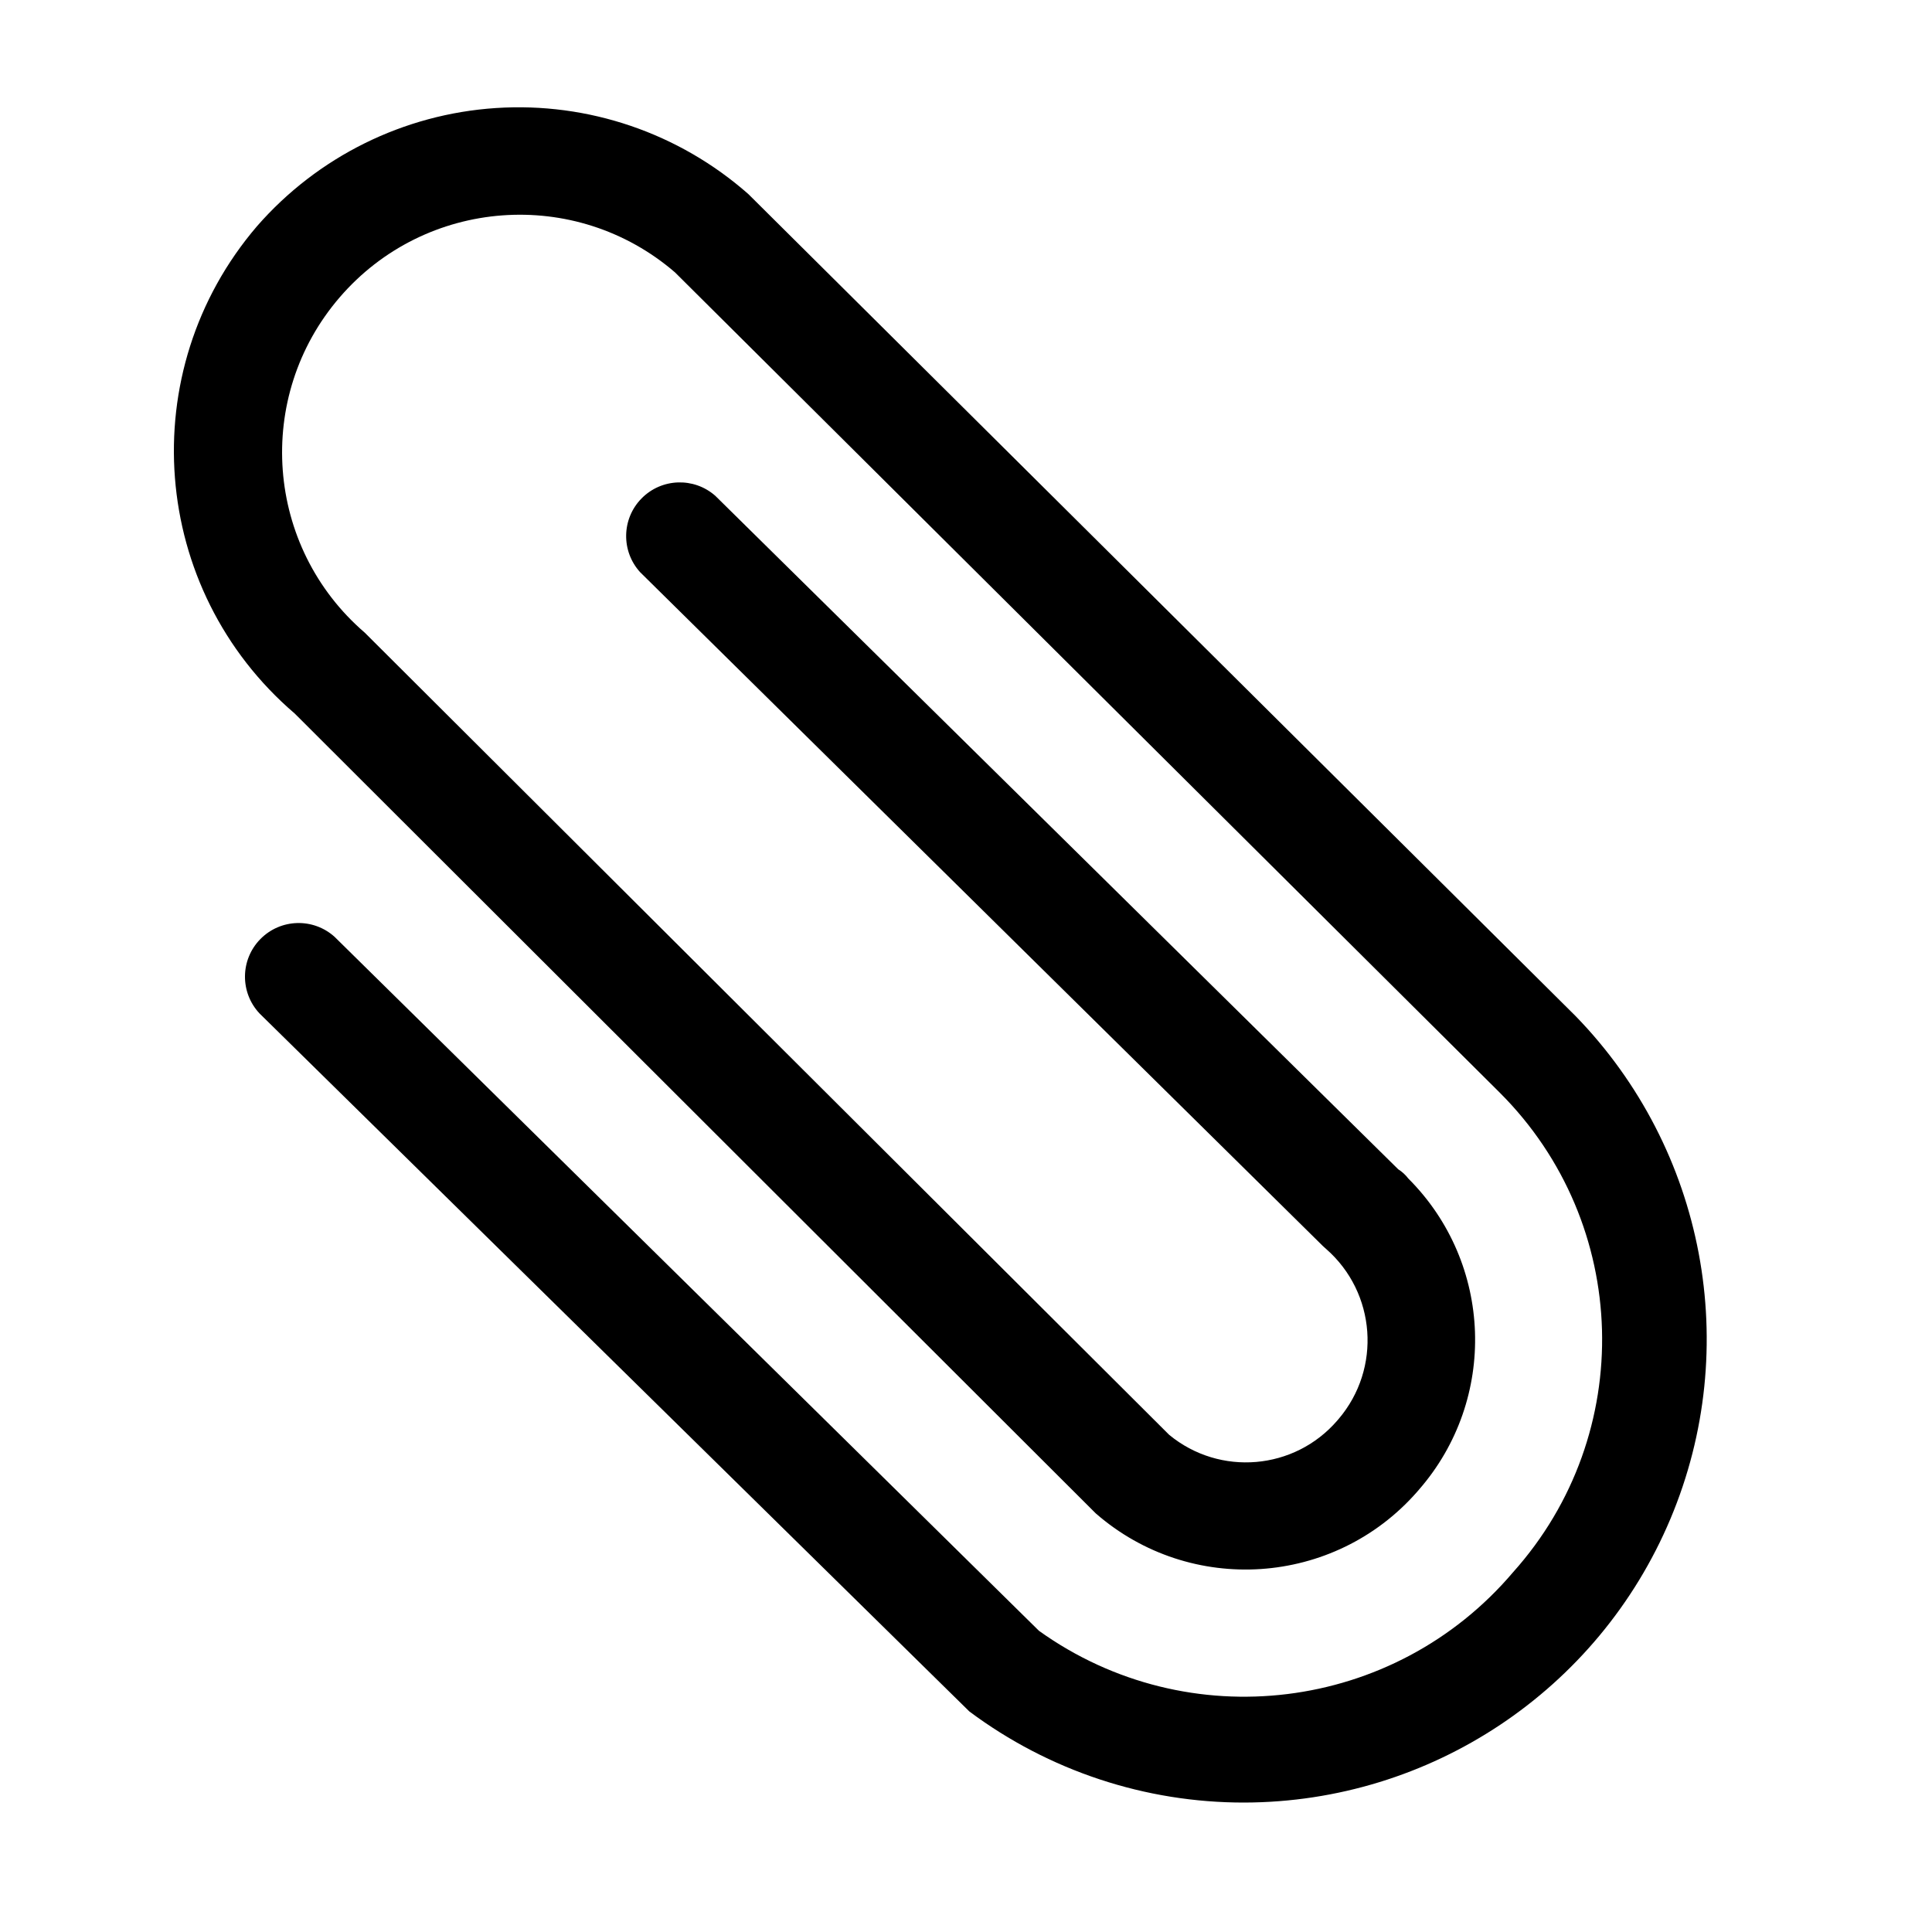
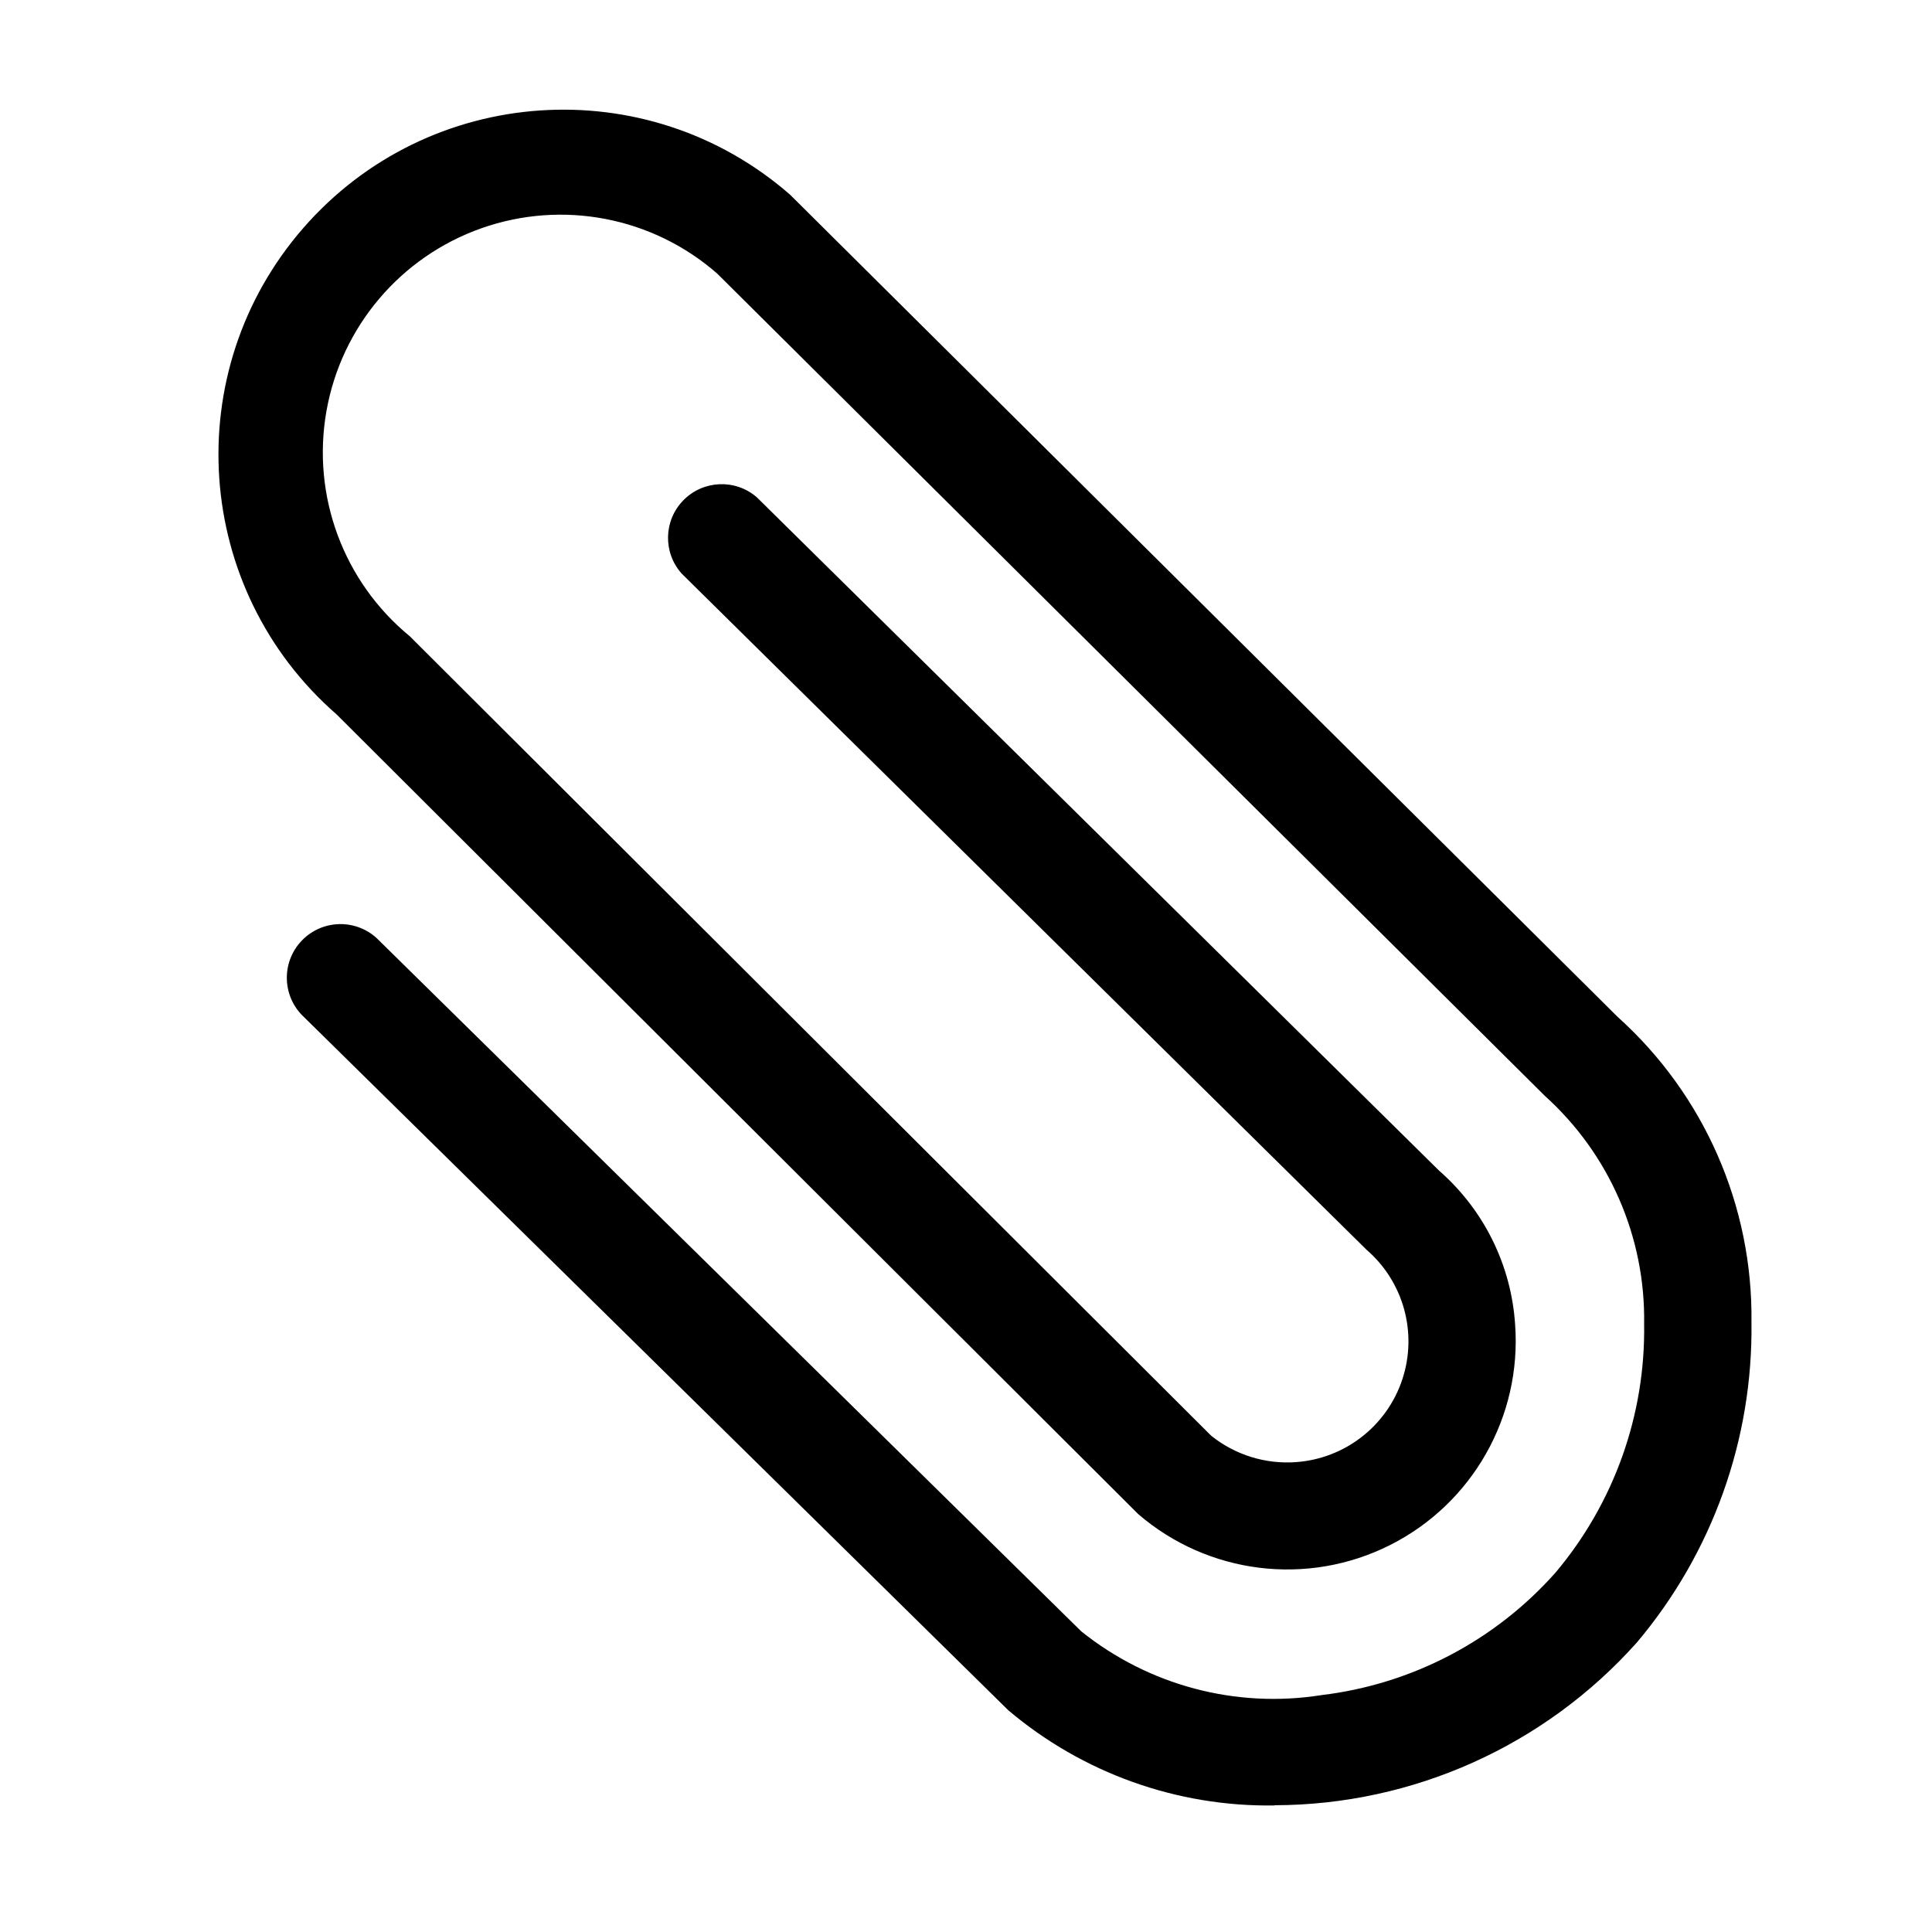
<svg xmlns="http://www.w3.org/2000/svg" viewBox="0 0 18 18">
-   <path fill="currentColor" d="M9.976,15.8a4.27,4.27,0,0,1-2.563-.849L.8,8.448a.5.5,0,0,1,.7-.713L8.062,14.2a3.285,3.285,0,0,0,4.417-.546,3.249,3.249,0,0,0-.124-4.468L4.67,1.543A2.214,2.214,0,1,0,1.78,4.9l7.495,7.474a1.124,1.124,0,0,0,1.566-.133l.012-.014a1.131,1.131,0,0,0-.116-1.585l-.009-.008-.022-.02L4.346,4.337a.5.5,0,0,1,.7-.712L11.409,9.9a.353.353,0,0,1,.093.085,2.125,2.125,0,0,1,.1,2.9l-.018.021a2.125,2.125,0,0,1-2.993.2L1.128,5.654a3.22,3.22,0,0,1-.352-4.54,3.236,3.236,0,0,1,4.578-.3l7.707,7.658A4.318,4.318,0,0,1,9.976,15.8Z" transform="translate(1.618 0.994)" />
+   <path fill="currentColor" d="M106.864,34.814a3.75,3.75,0,0,1-2.477-.886L97.8,27.445a.5.5,0,0,1,.7-.713l6.566,6.46a2.86,2.86,0,0,0,2.237.594,3.466,3.466,0,0,0,2.181-1.141,3.511,3.511,0,0,0,.826-2.316,2.8,2.8,0,0,0-.925-2.126l-7.712-7.662a2.215,2.215,0,1,0-2.864,3.379l7.467,7.449a1.131,1.131,0,0,0,.794.246,1.128,1.128,0,0,0,.653-1.979l-6.381-6.3a.5.5,0,0,1,.7-.711L108.4,28.9a2.084,2.084,0,0,1,.708,1.433,2.128,2.128,0,0,1-3.512,1.766l-7.467-7.449a3.213,3.213,0,1,1,4.223-4.844l7.712,7.662a3.761,3.761,0,0,1,1.246,2.845,4.53,4.53,0,0,1-1.068,2.983,4.536,4.536,0,0,1-3.375,1.516Z" transform="translate(-94.992 -17.993)" />
</svg>
